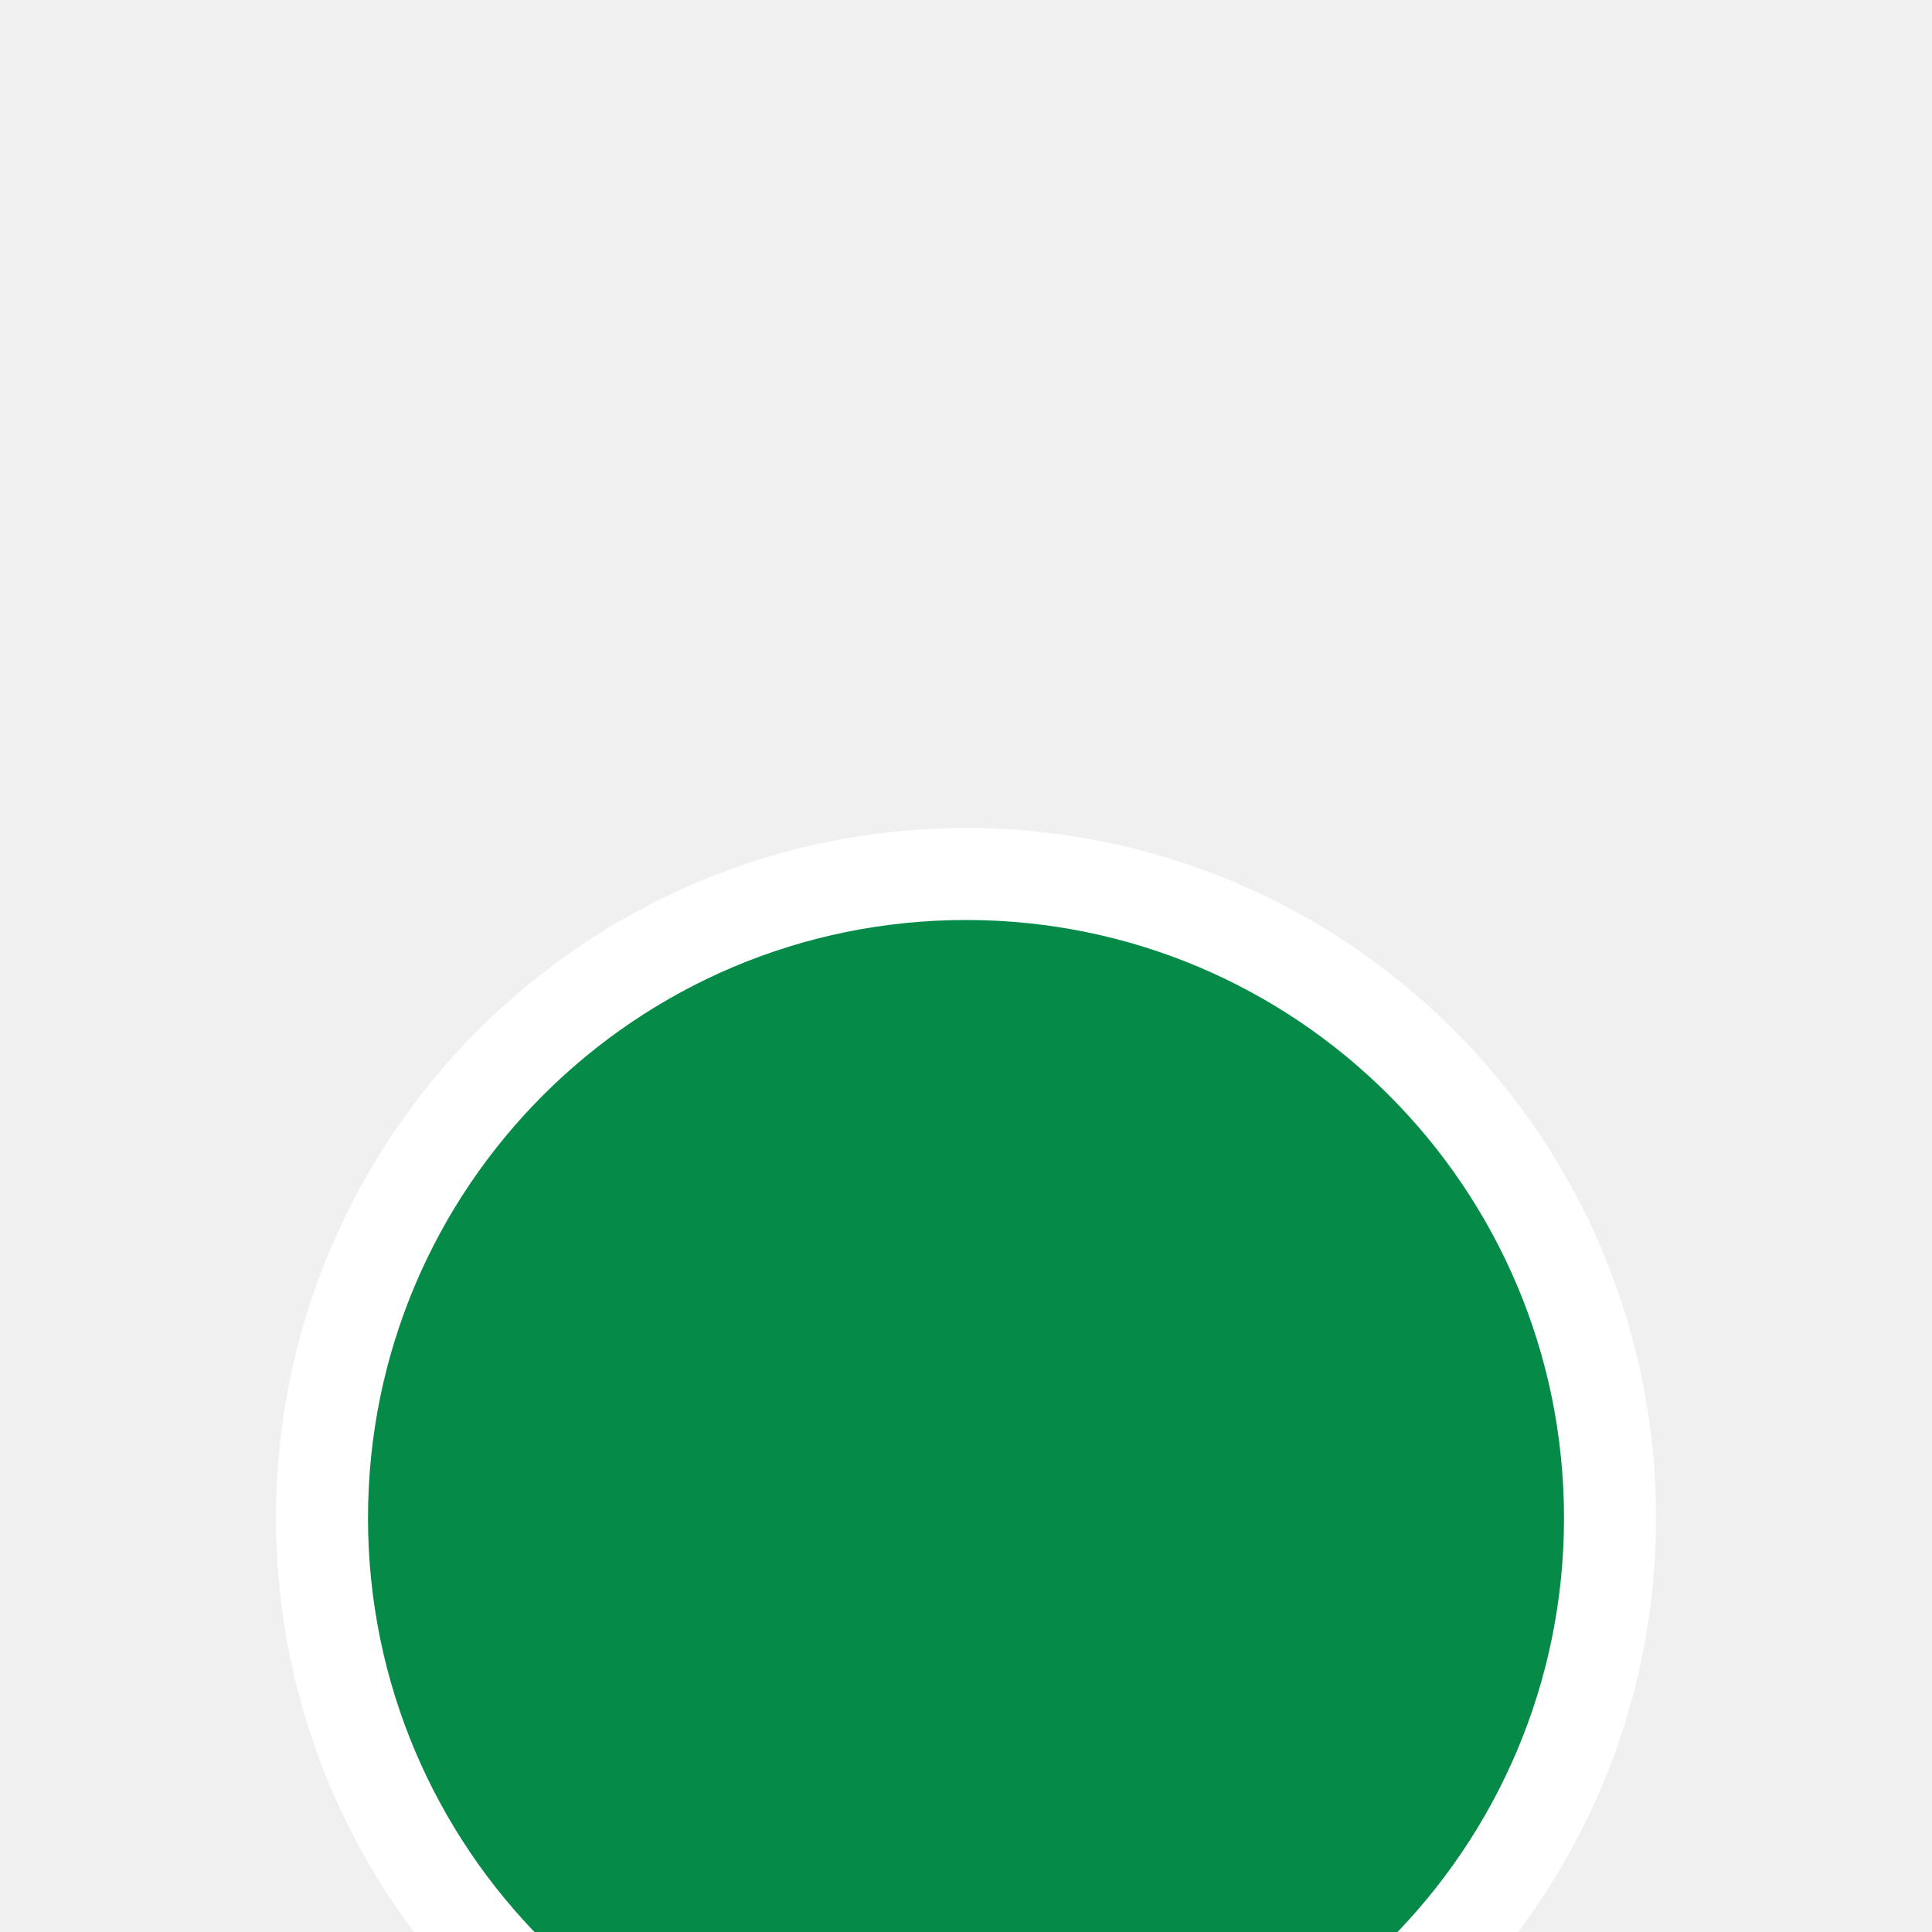
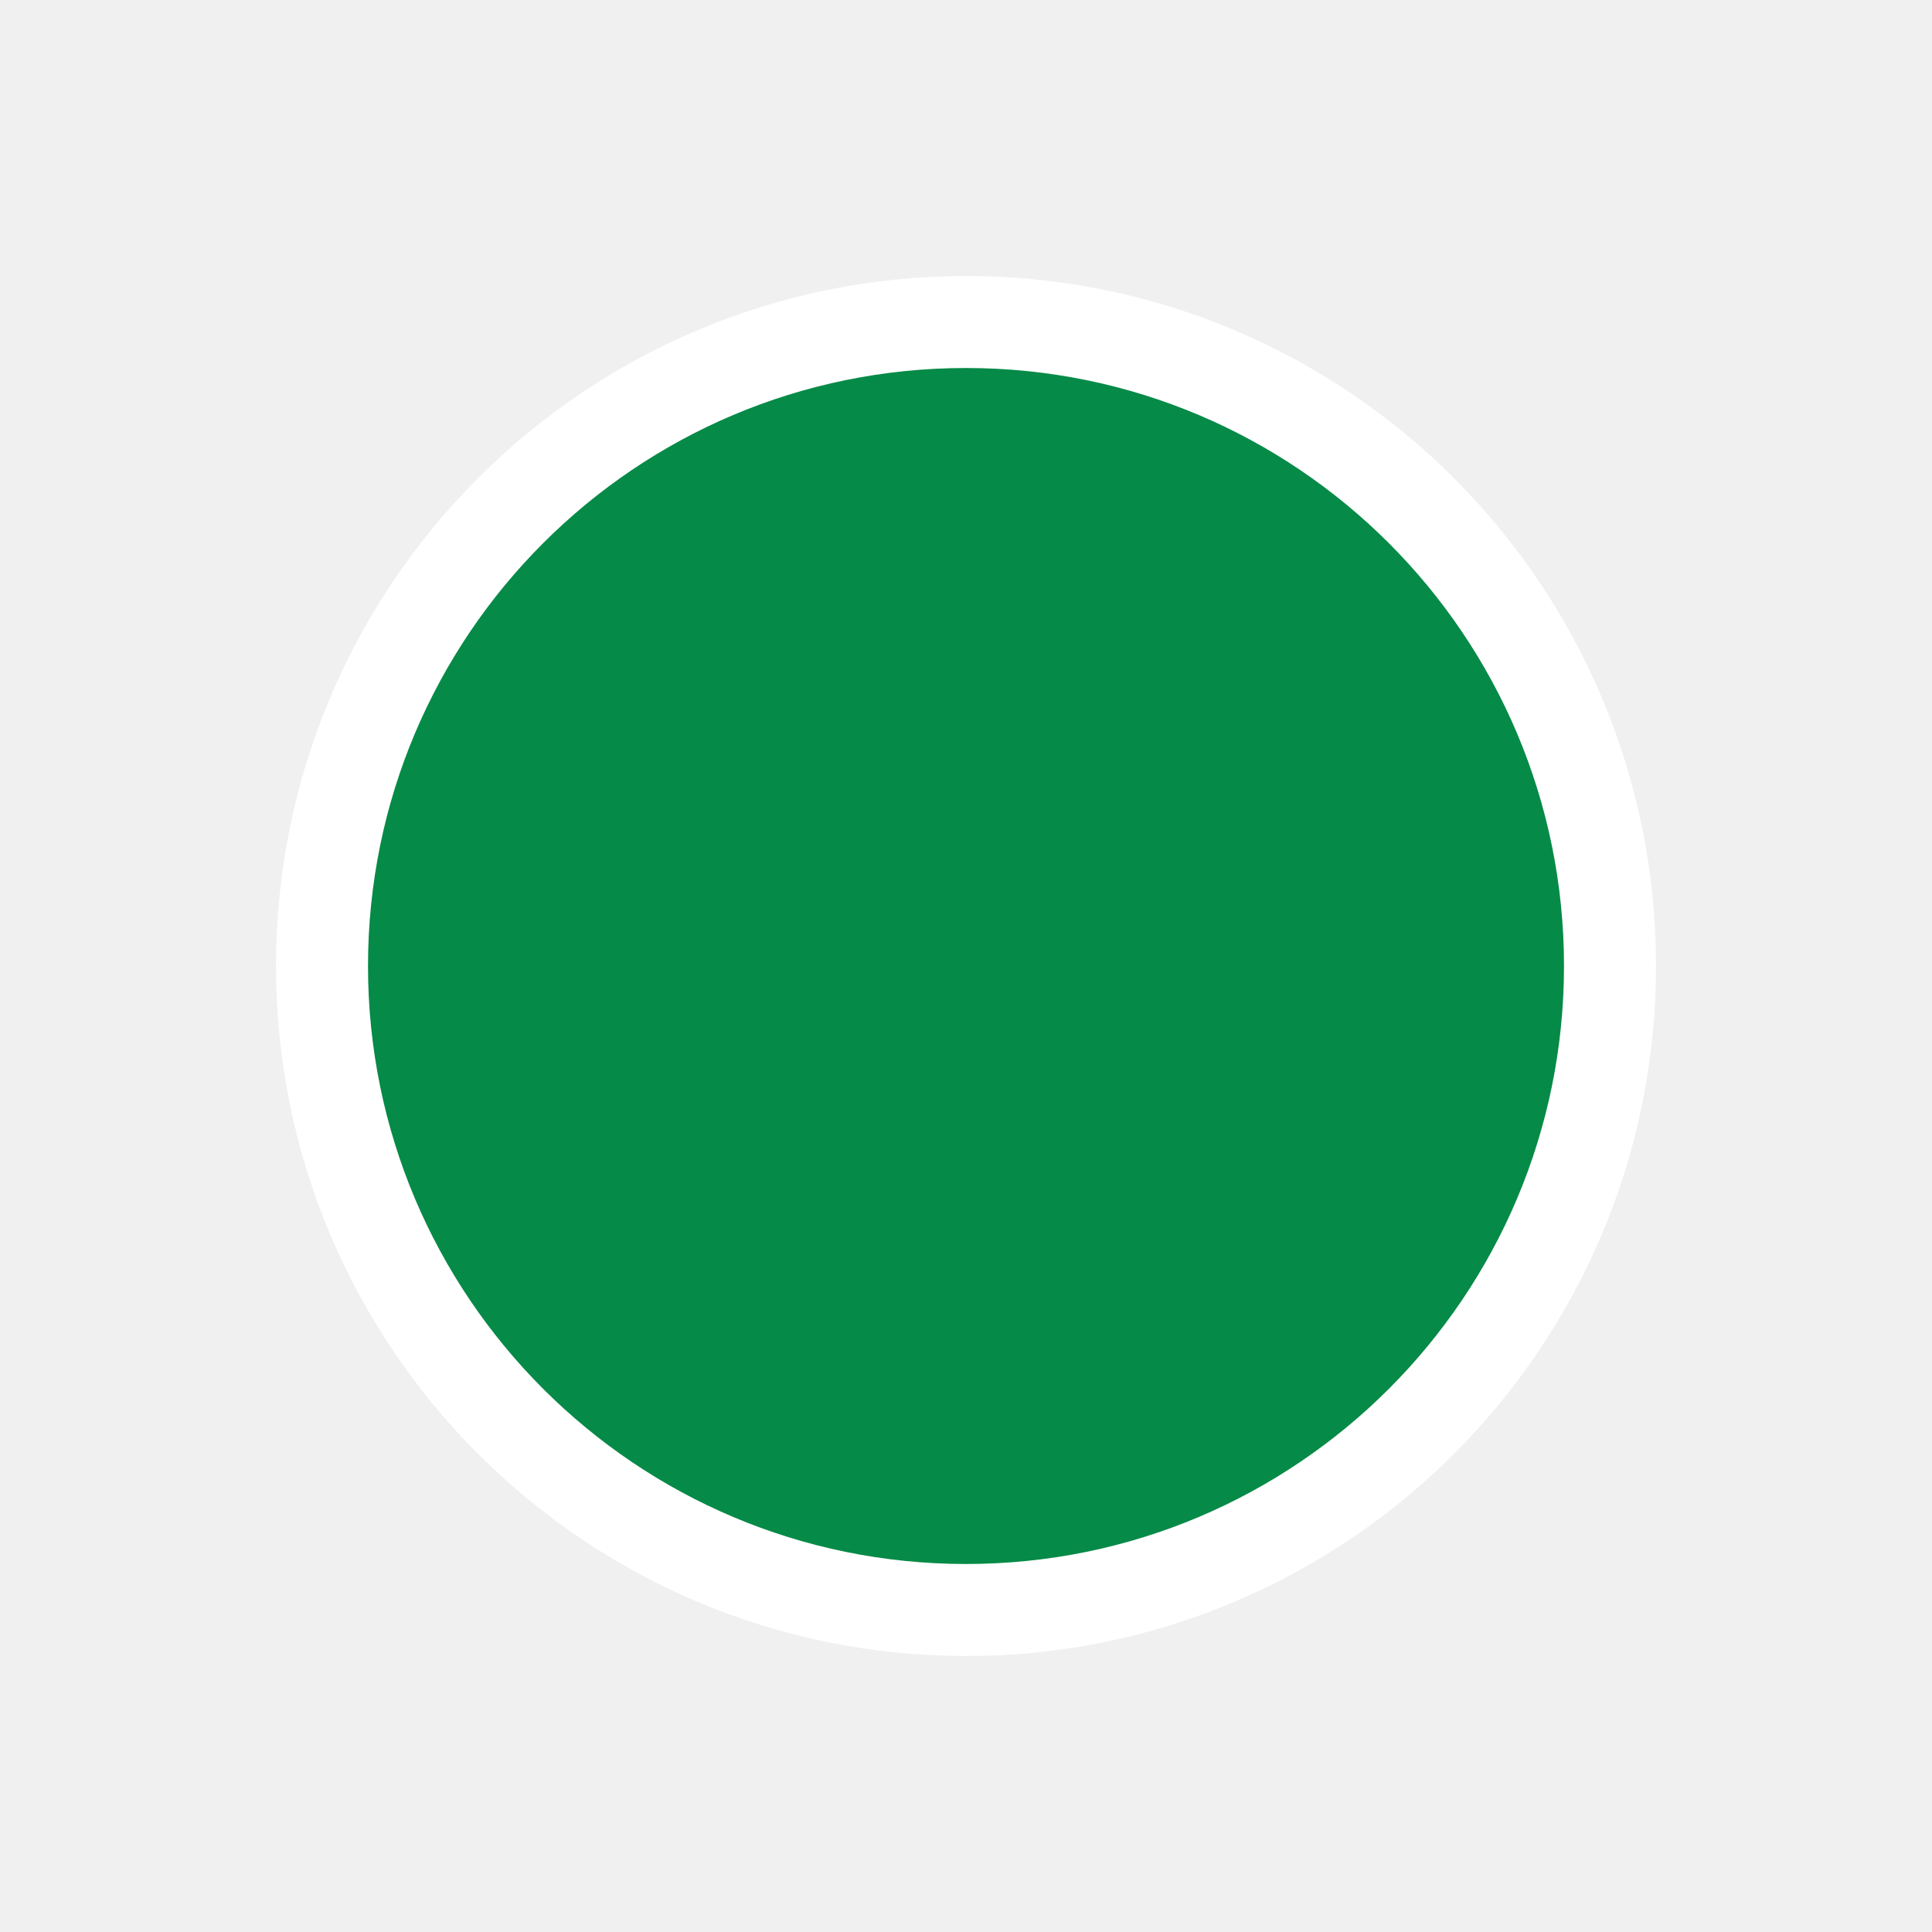
- <svg xmlns="http://www.w3.org/2000/svg" class="facility-glm-stations-icon" transform="translate(0,6)" viewBox="0 0 21 21" height="21" width="21">
+ <svg xmlns="http://www.w3.org/2000/svg" class="facility-glm-stations-icon" viewBox="0 0 21 21" height="21" width="21">
  <rect fill="none" x="0" y="0" width="21" height="21" />
  <path fill="#ffffff" transform="translate(3 3)" d="M14,7.5c0,3.59-2.91,6.5-6.5,6.5S1,11.09,1,7.5S3.91,1,7.5,1S14,3.91,14,7.5z" style="stroke-linejoin:round;stroke-miterlimit:4;" stroke="#ffffff" stroke-width="2" />
  <path fill="#068a47" transform="translate(3 3)" d="M14,7.5c0,3.59-2.91,6.5-6.5,6.5S1,11.09,1,7.5S3.91,1,7.5,1S14,3.91,14,7.5z" />
</svg>
